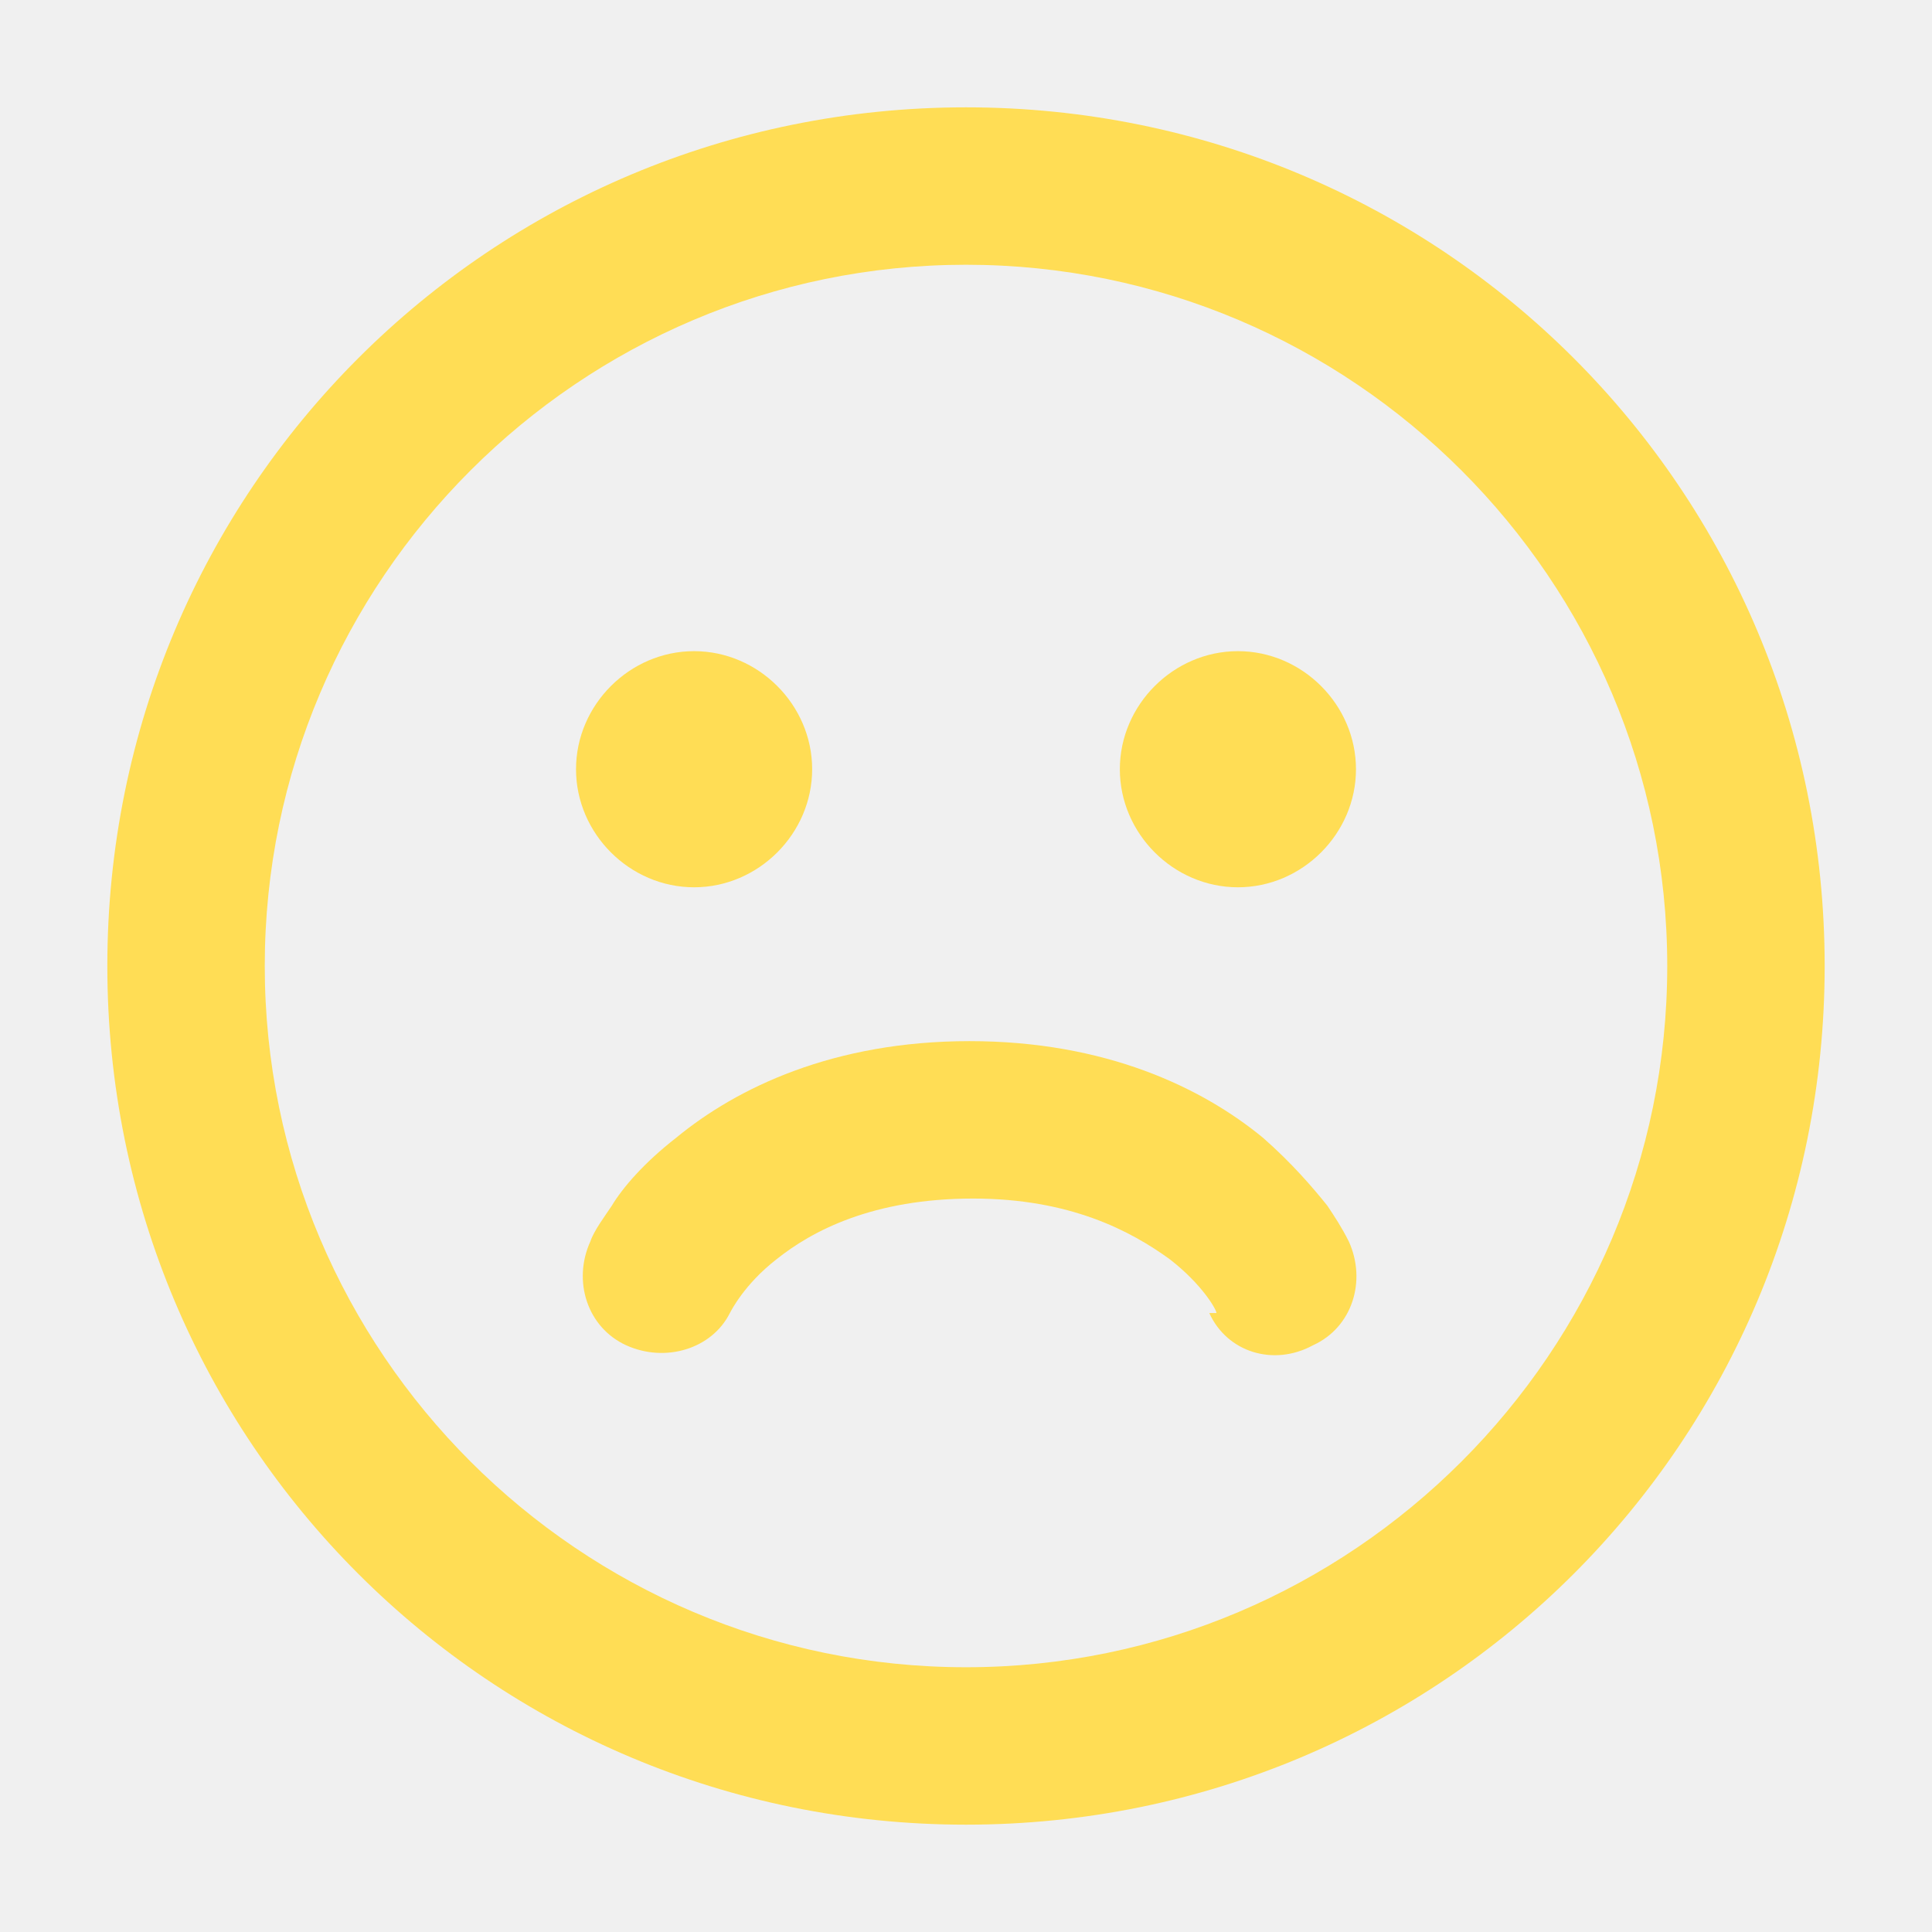
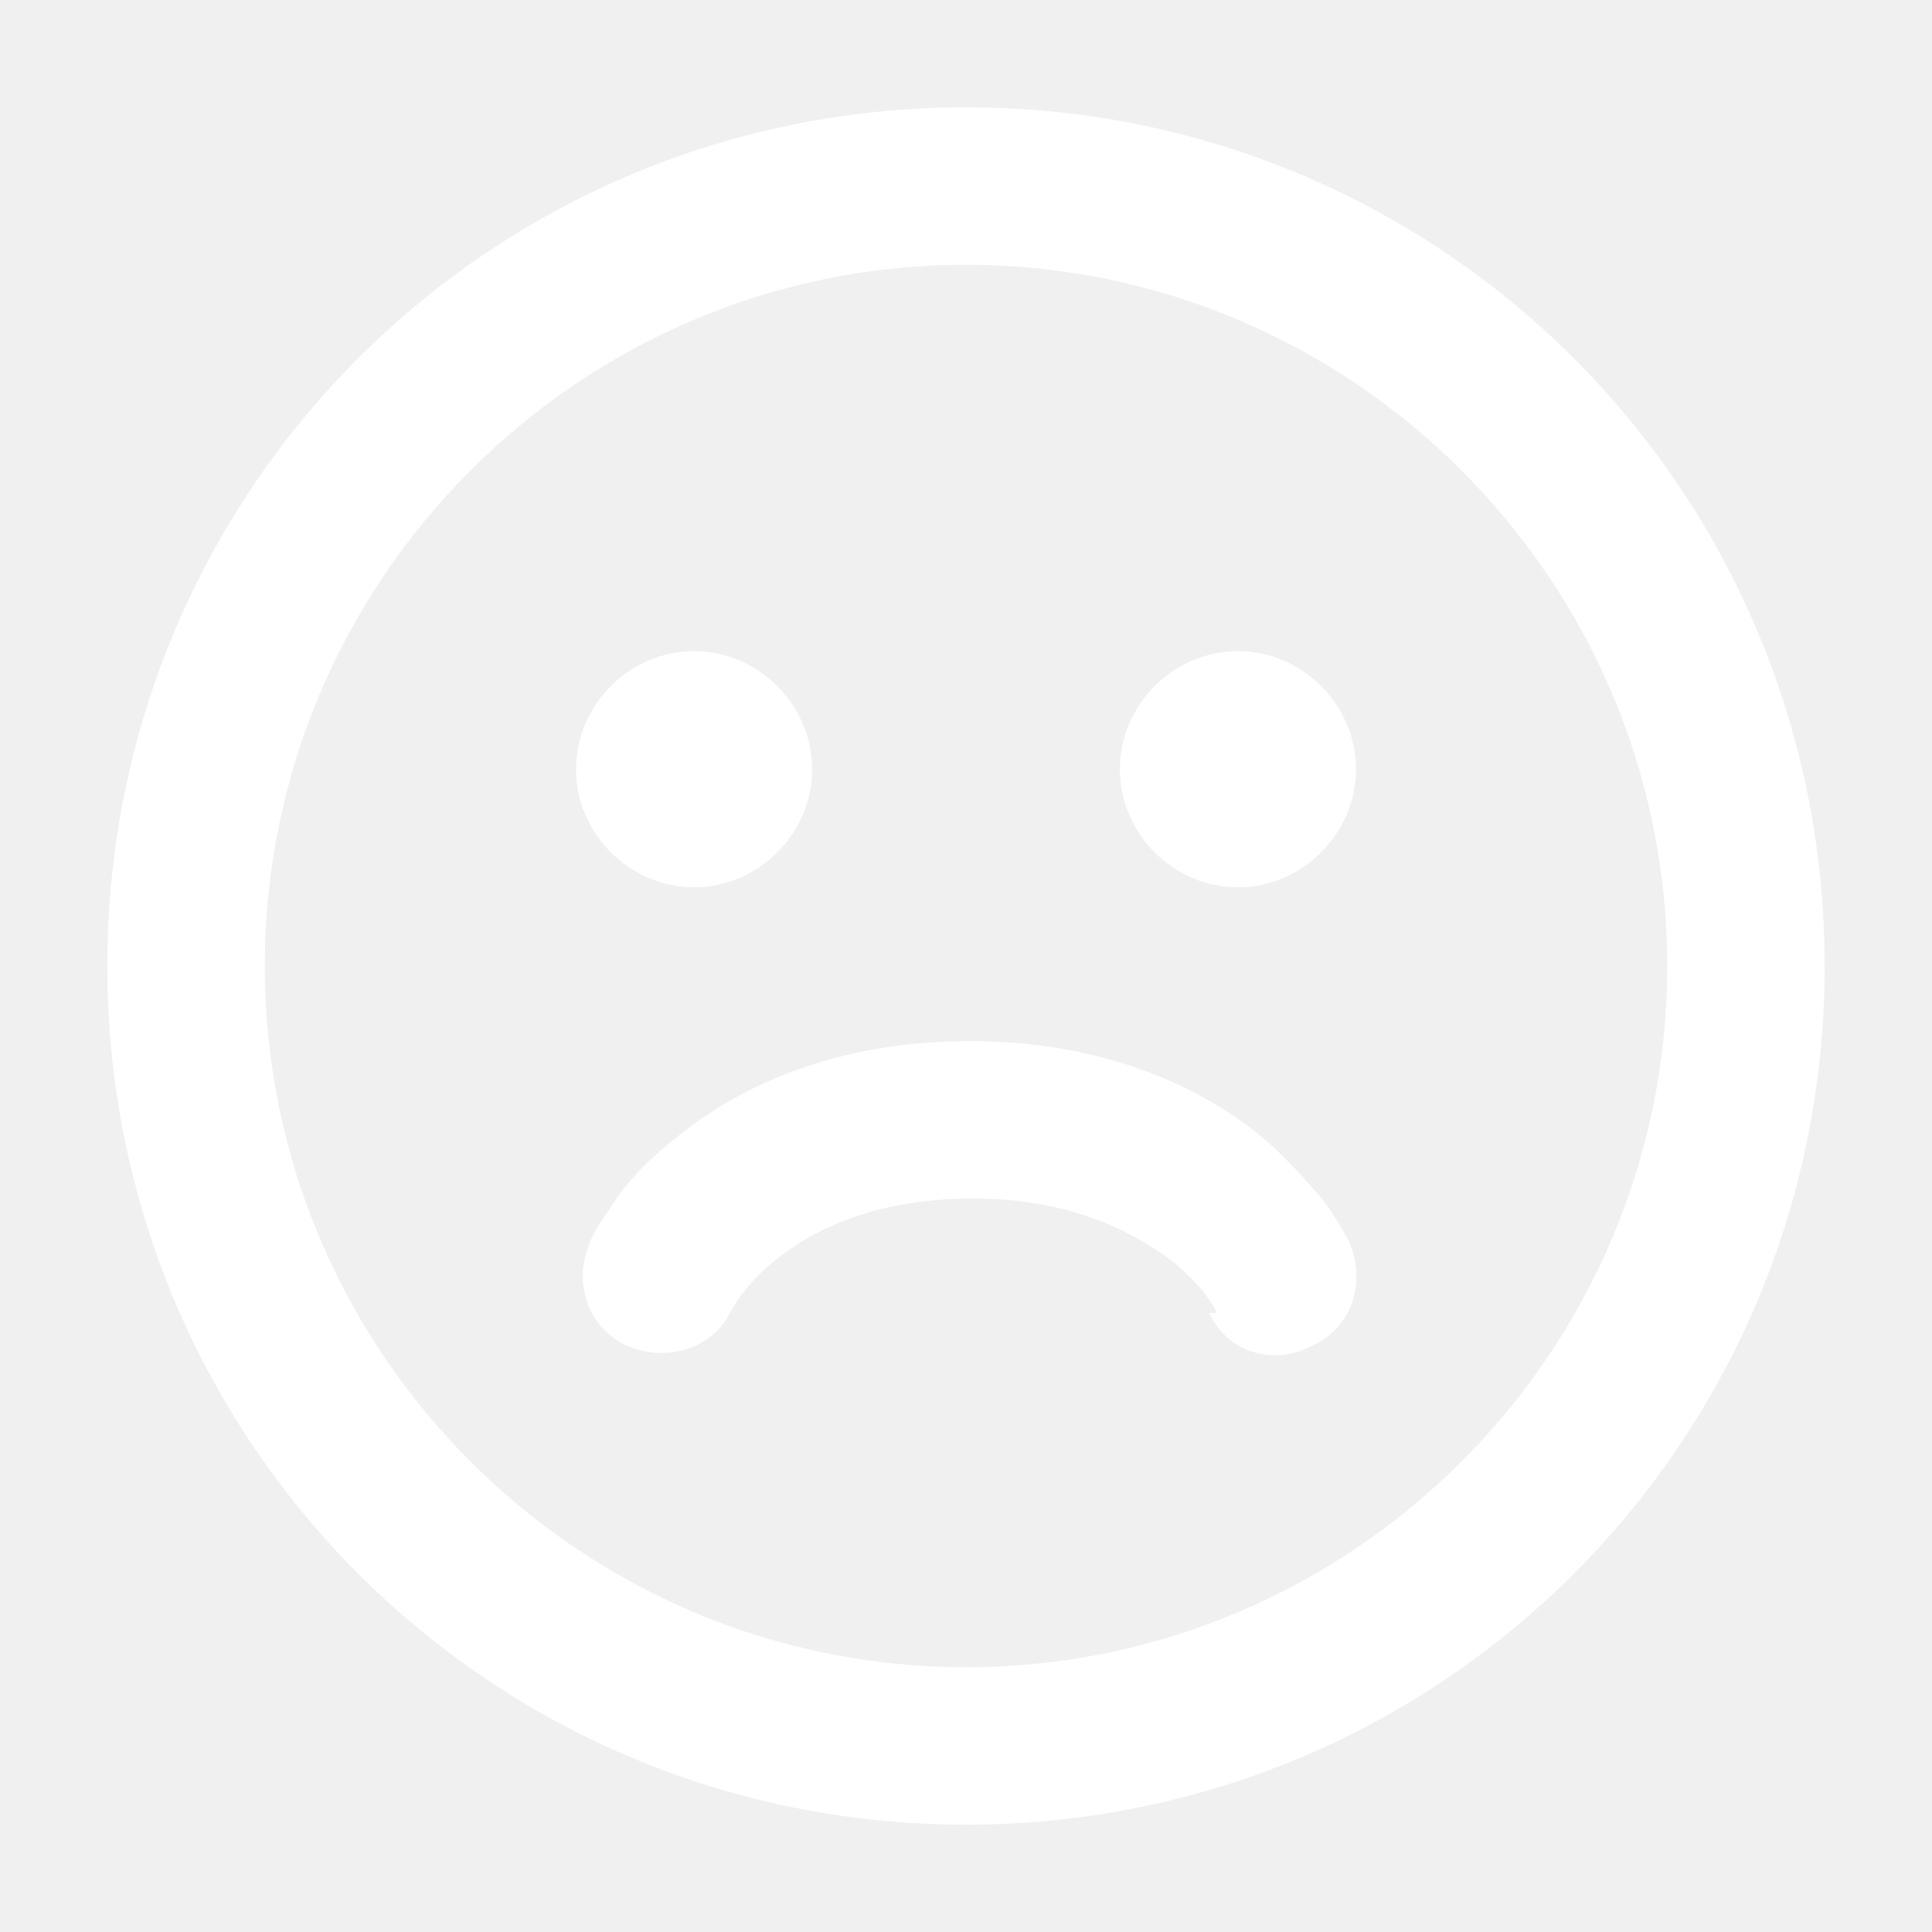
<svg xmlns="http://www.w3.org/2000/svg" width="18" height="18" viewBox="0 0 0.54 0.54" fill="none" version="1.1" id="svg4">
  <defs id="defs4" />
-   <path d="m 0.194,0.248 c 0.018,0 0.033,-0.015 0.033,-0.033 0,-0.018 -0.015,-0.033 -0.033,-0.033 -0.018,0 -0.033,0.015 -0.033,0.033 0,0.018 0.015,0.033 0.033,0.033 z" fill="#0f0f0f" id="path1" style="stroke-width:0.022;fill:#ffdd55" />
-   <path d="m 0.379,0.215 c 0,0.018 -0.015,0.033 -0.033,0.033 -0.018,0 -0.033,-0.015 -0.033,-0.033 0,-0.018 0.015,-0.033 0.033,-0.033 0.018,0 0.033,0.015 0.033,0.033 z" fill="#0f0f0f" id="path2" style="stroke-width:0.022;fill:#ffdd55" />
-   <path d="m 0.338,0.367 c 0.005,0.011 0.018,0.015 0.029,0.009 0.011,-0.005 0.015,-0.018 0.01,-0.029 -0.002,-0.004 -0.004,-0.007 -0.006,-0.01 -0.004,-0.005 -0.01,-0.012 -0.018,-0.019 -0.017,-0.014 -0.044,-0.027 -0.082,-0.027 -0.038,0 -0.065,0.013 -0.082,0.027 -0.009,0.007 -0.015,0.014 -0.018,0.019 -0.002,0.003 -0.005,0.007 -0.006,0.01 -0.005,0.011 -8.97e-4,0.024 0.01,0.029 0.011,0.005 0.024,0.001 0.029,-0.009 3.02e-4,-5.43e-4 0.004,-0.008 0.013,-0.015 0.01,-0.008 0.027,-0.017 0.055,-0.017 0.027,0 0.044,0.009 0.055,0.017 0.009,0.007 0.013,0.014 0.013,0.015 z" fill="#0f0f0f" id="path3" style="stroke-width:0.022;fill:#ffdd55" />
-   <path fill-rule="evenodd" clip-rule="evenodd" d="m 0.27,0.51 c 0.133,0 0.24,-0.107 0.24,-0.24 0,-0.133 -0.107,-0.24 -0.24,-0.24 -0.133,0 -0.24,0.107 -0.24,0.24 0,0.133 0.107,0.24 0.24,0.24 z m 0,-0.044 c -0.108,0 -0.196,-0.088 -0.196,-0.196 0,-0.108 0.088,-0.196 0.196,-0.196 0.108,0 0.196,0.088 0.196,0.196 0,0.108 -0.088,0.196 -0.196,0.196 z" fill="#0f0f0f" id="path4" style="stroke-width:0.022;fill:#ffdd55" />
+   <path d="m 0.194,0.248 c 0.018,0 0.033,-0.015 0.033,-0.033 0,-0.018 -0.015,-0.033 -0.033,-0.033 -0.018,0 -0.033,0.015 -0.033,0.033 0,0.018 0.015,0.033 0.033,0.033 z" fill="#0f0f0f" id="path1" style="stroke-width:0.022;fill:#ffffff" />
+   <path d="m 0.379,0.215 c 0,0.018 -0.015,0.033 -0.033,0.033 -0.018,0 -0.033,-0.015 -0.033,-0.033 0,-0.018 0.015,-0.033 0.033,-0.033 0.018,0 0.033,0.015 0.033,0.033 z" fill="#0f0f0f" id="path2" style="stroke-width:0.022;fill:#ffffff" />
+   <path d="m 0.338,0.367 c 0.005,0.011 0.018,0.015 0.029,0.009 0.011,-0.005 0.015,-0.018 0.01,-0.029 -0.002,-0.004 -0.004,-0.007 -0.006,-0.01 -0.004,-0.005 -0.01,-0.012 -0.018,-0.019 -0.017,-0.014 -0.044,-0.027 -0.082,-0.027 -0.038,0 -0.065,0.013 -0.082,0.027 -0.009,0.007 -0.015,0.014 -0.018,0.019 -0.002,0.003 -0.005,0.007 -0.006,0.01 -0.005,0.011 -8.97e-4,0.024 0.01,0.029 0.011,0.005 0.024,0.001 0.029,-0.009 3.02e-4,-5.43e-4 0.004,-0.008 0.013,-0.015 0.01,-0.008 0.027,-0.017 0.055,-0.017 0.027,0 0.044,0.009 0.055,0.017 0.009,0.007 0.013,0.014 0.013,0.015 z" fill="#0f0f0f" id="path3" style="stroke-width:0.022;fill:#ffffff" />
+   <path fill-rule="evenodd" clip-rule="evenodd" d="m 0.27,0.51 c 0.133,0 0.24,-0.107 0.24,-0.24 0,-0.133 -0.107,-0.24 -0.24,-0.24 -0.133,0 -0.24,0.107 -0.24,0.24 0,0.133 0.107,0.24 0.24,0.24 z m 0,-0.044 c -0.108,0 -0.196,-0.088 -0.196,-0.196 0,-0.108 0.088,-0.196 0.196,-0.196 0.108,0 0.196,0.088 0.196,0.196 0,0.108 -0.088,0.196 -0.196,0.196 z" fill="#0f0f0f" id="path4" style="stroke-width:0.022;fill:#ffffff" />
</svg>
